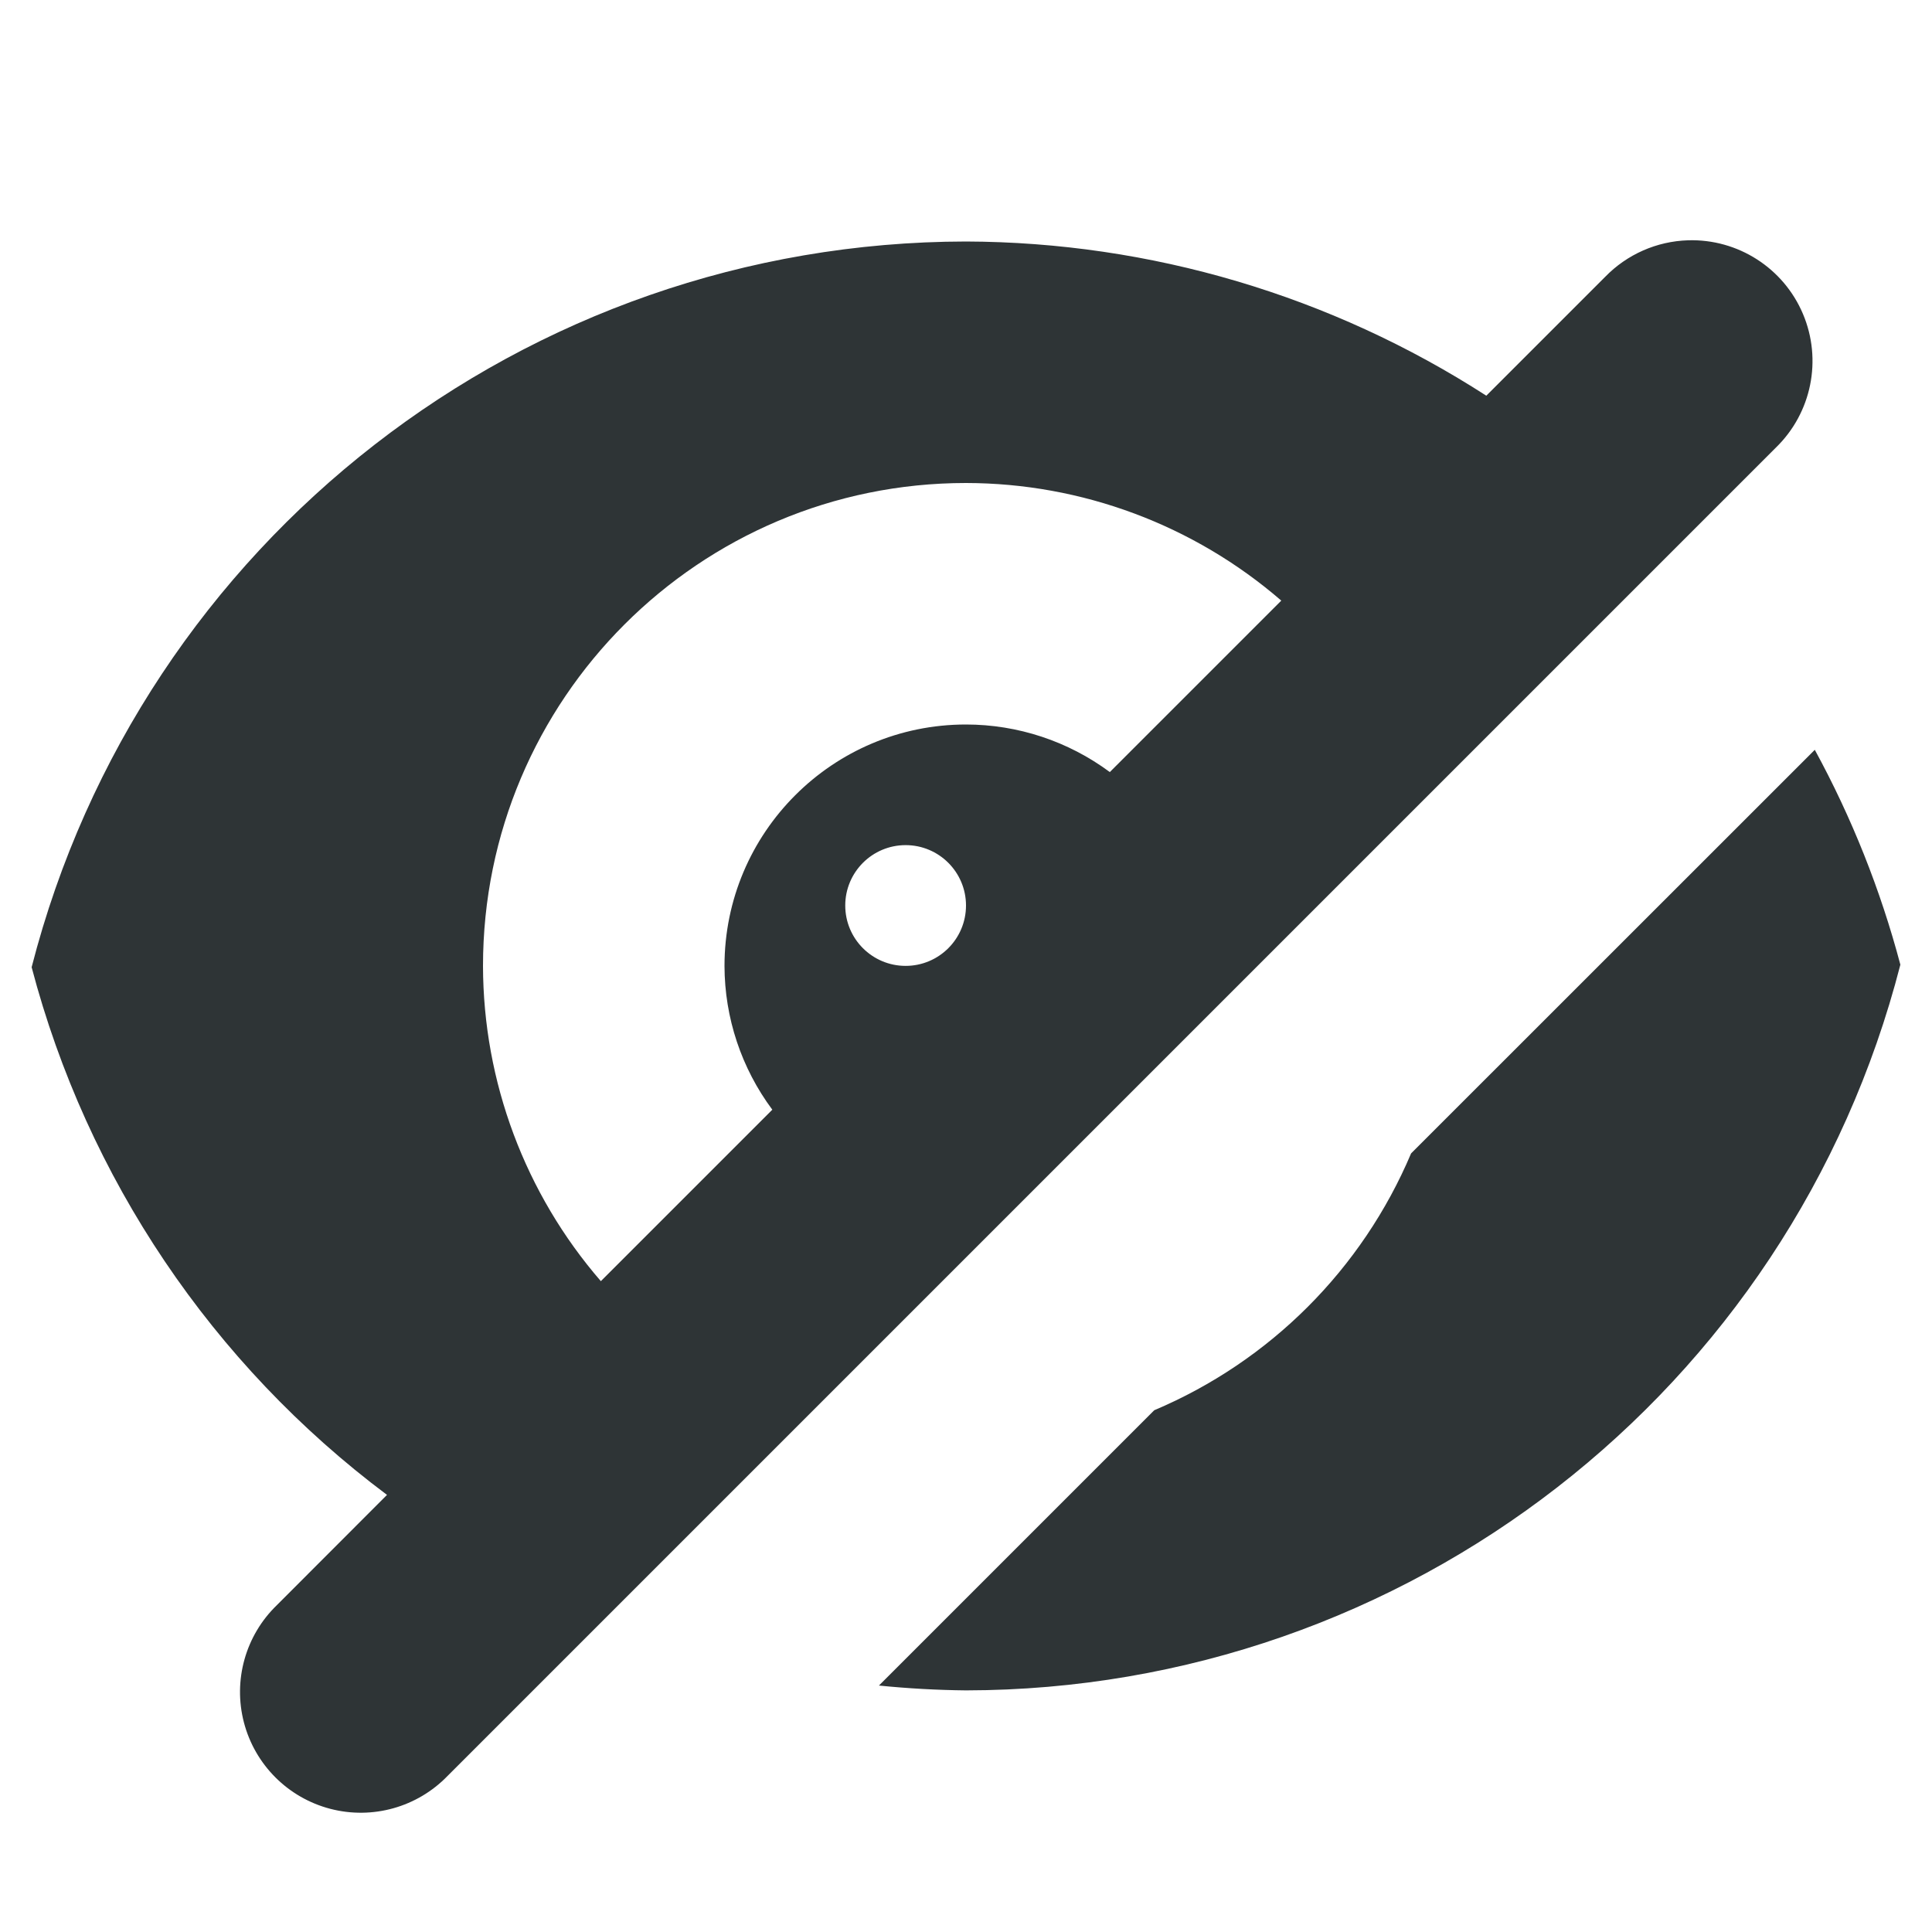
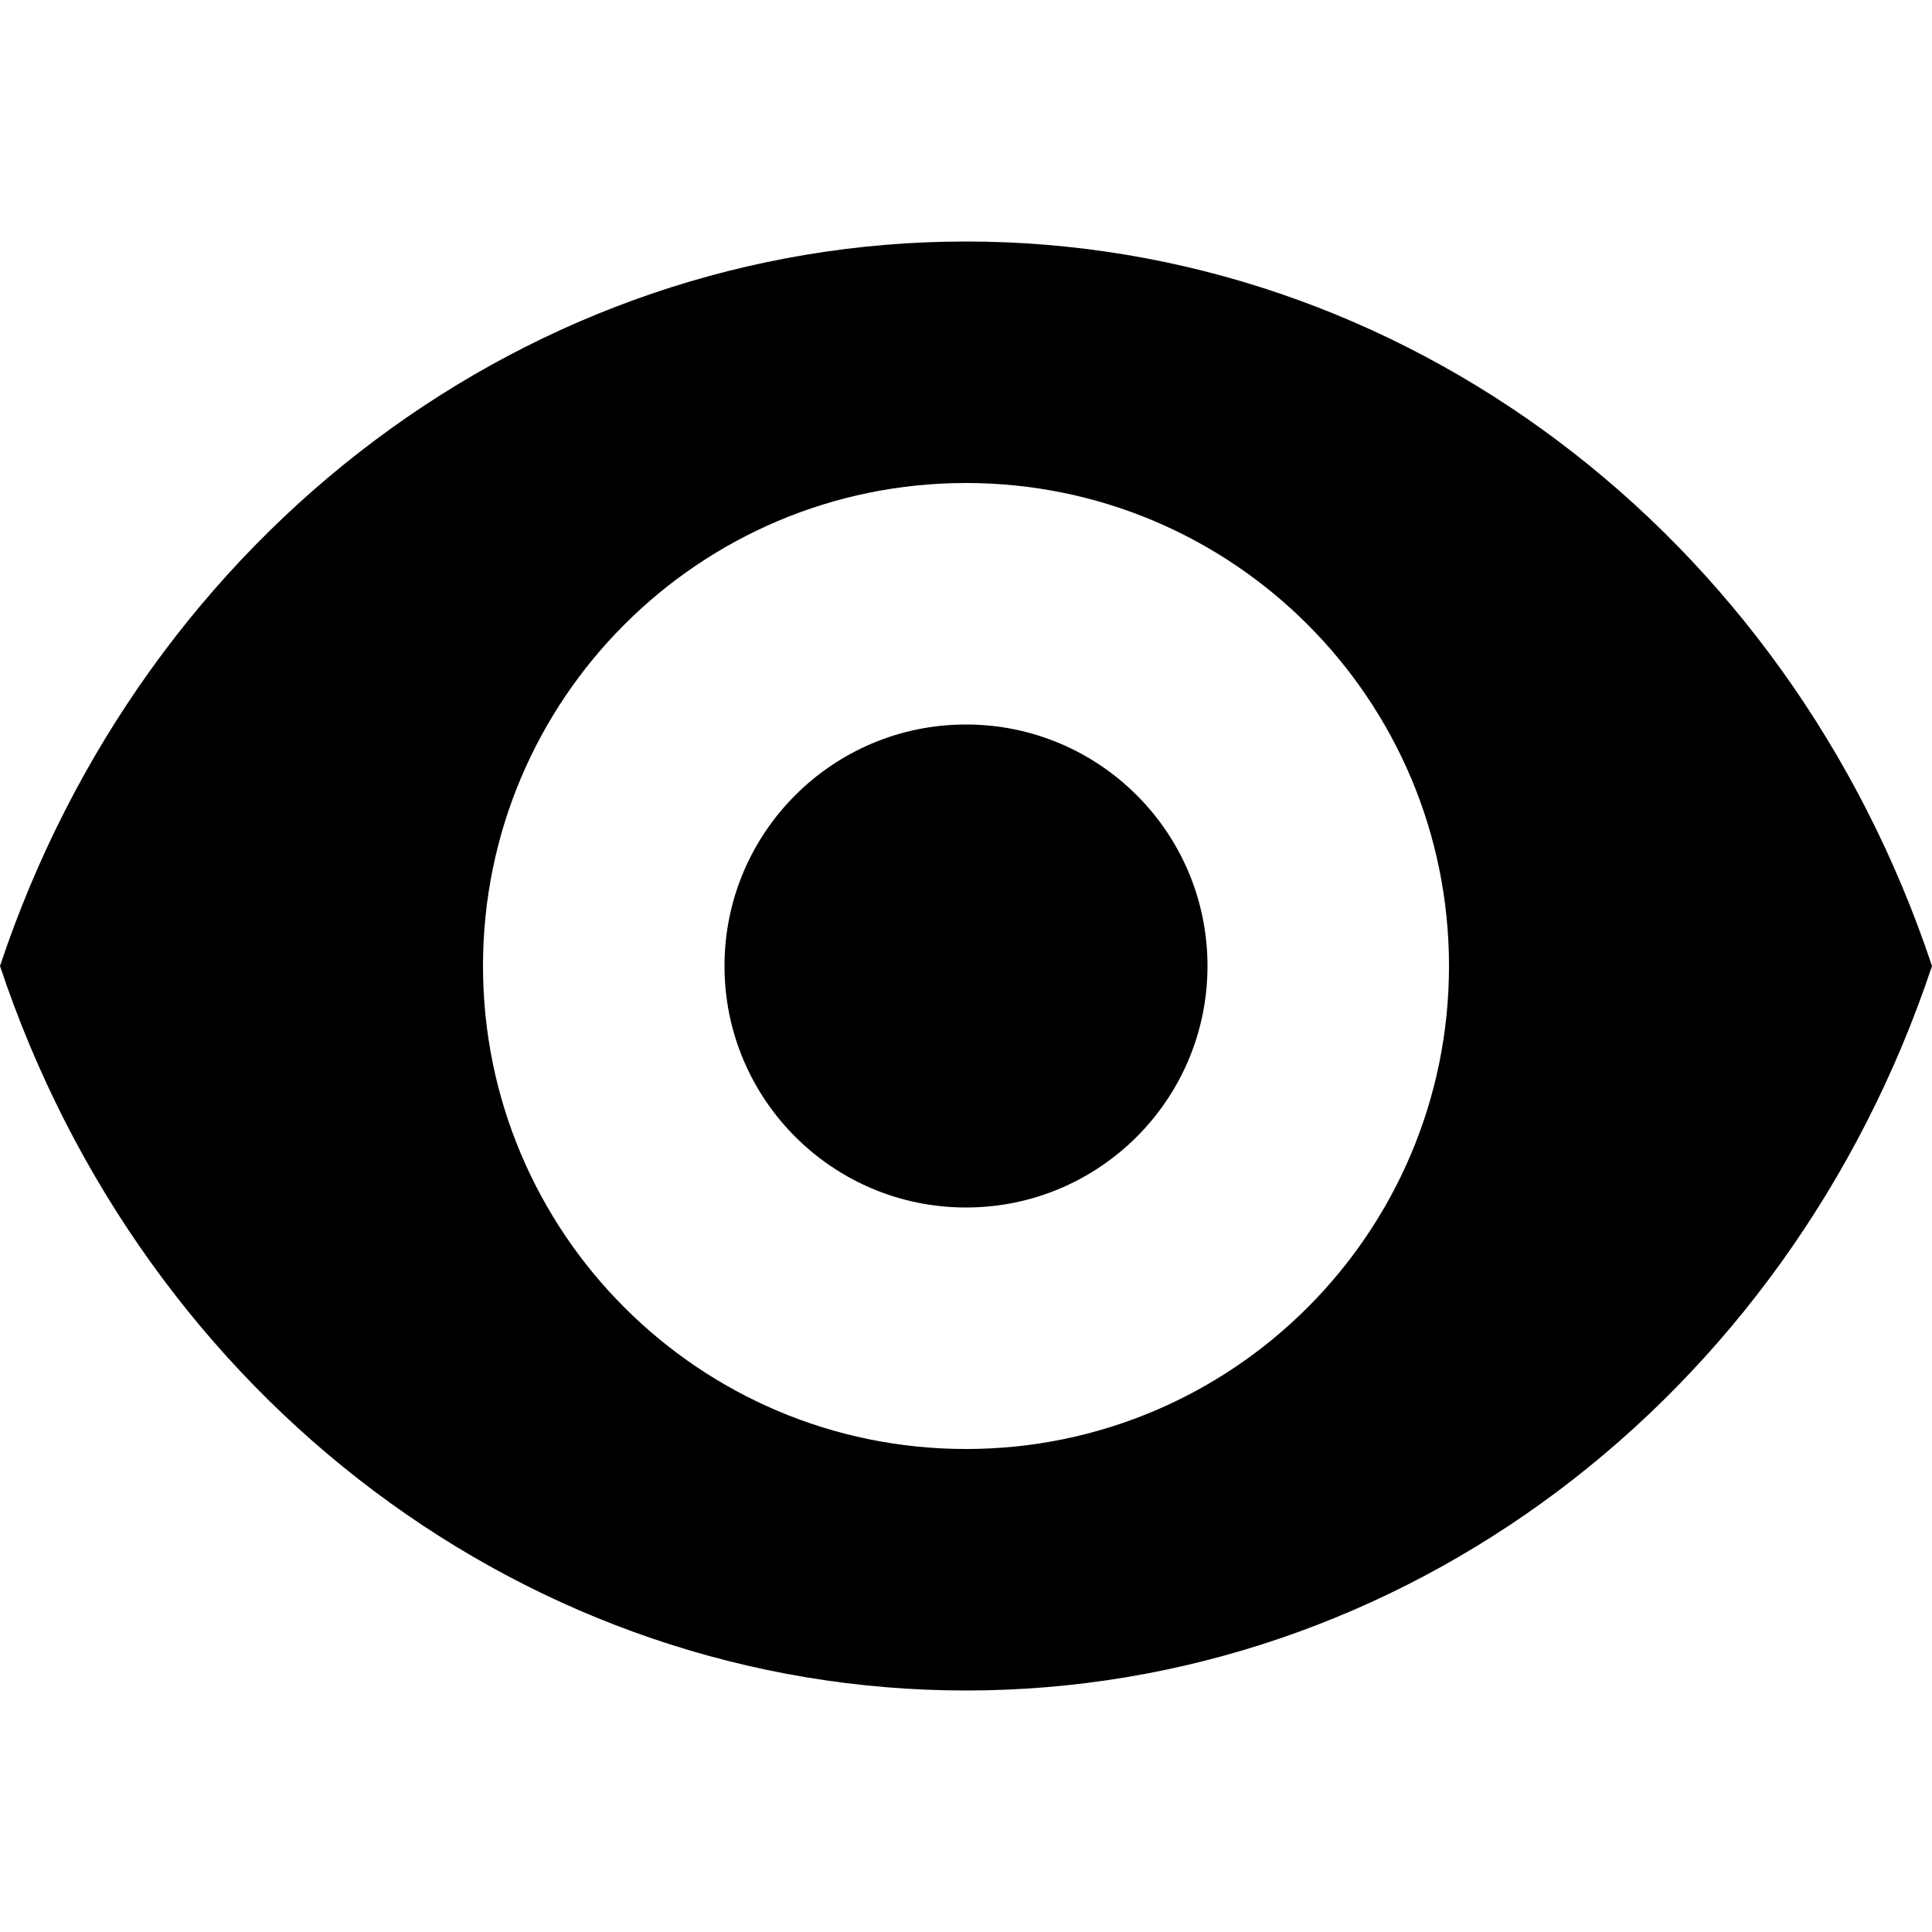
<svg xmlns="http://www.w3.org/2000/svg" width="16" height="16">
-   <path d="M13.98 1.99a1 1 0 0 0-.687.303l-.984.984A8 8 0 0 0 8 2 8 8 0 0 0 .262 8.01a8 8 0 0 0 2.943 4.37l-.912.913a1 1 0 1 0 1.414 1.414l11-11a1 1 0 0 0-.727-1.717zM8 4a4 4 0 0 1 2.611.974l-1.42 1.42A2 2 0 0 0 8 6a2 2 0 0 0-2 2 2 2 0 0 0 .396 1.19l-1.42 1.42A4 4 0 0 1 4 8a4 4 0 0 1 4-4zm7.03 2.209l-3.344 3.343a4 4 0 0 1-2.127 2.127l-2.28 2.28a8 8 0 0 0 .721.04 8 8 0 0 0 7.738-6.01 8 8 0 0 0-.709-1.78zm-7.53.79a.5.5 0 0 1 .5.5.5.5 0 0 1-.5.5.5.5 0 0 1-.5-.5.5.5 0 0 1 .5-.5z" fill="#2e3436" />
+   <path d="M8 2C4.4 2 1.2 4.4 0 8c1.2 3.6 4.4 6 8 6 3.6 0 6.8-2.4 8-6-1.2-3.6-4.4-6-8-6zm0 2a4 4 0 110 8 4 4 0 010-8zm0 2a2 2 0 100 4 2 2 0 000-4z" />
</svg>
